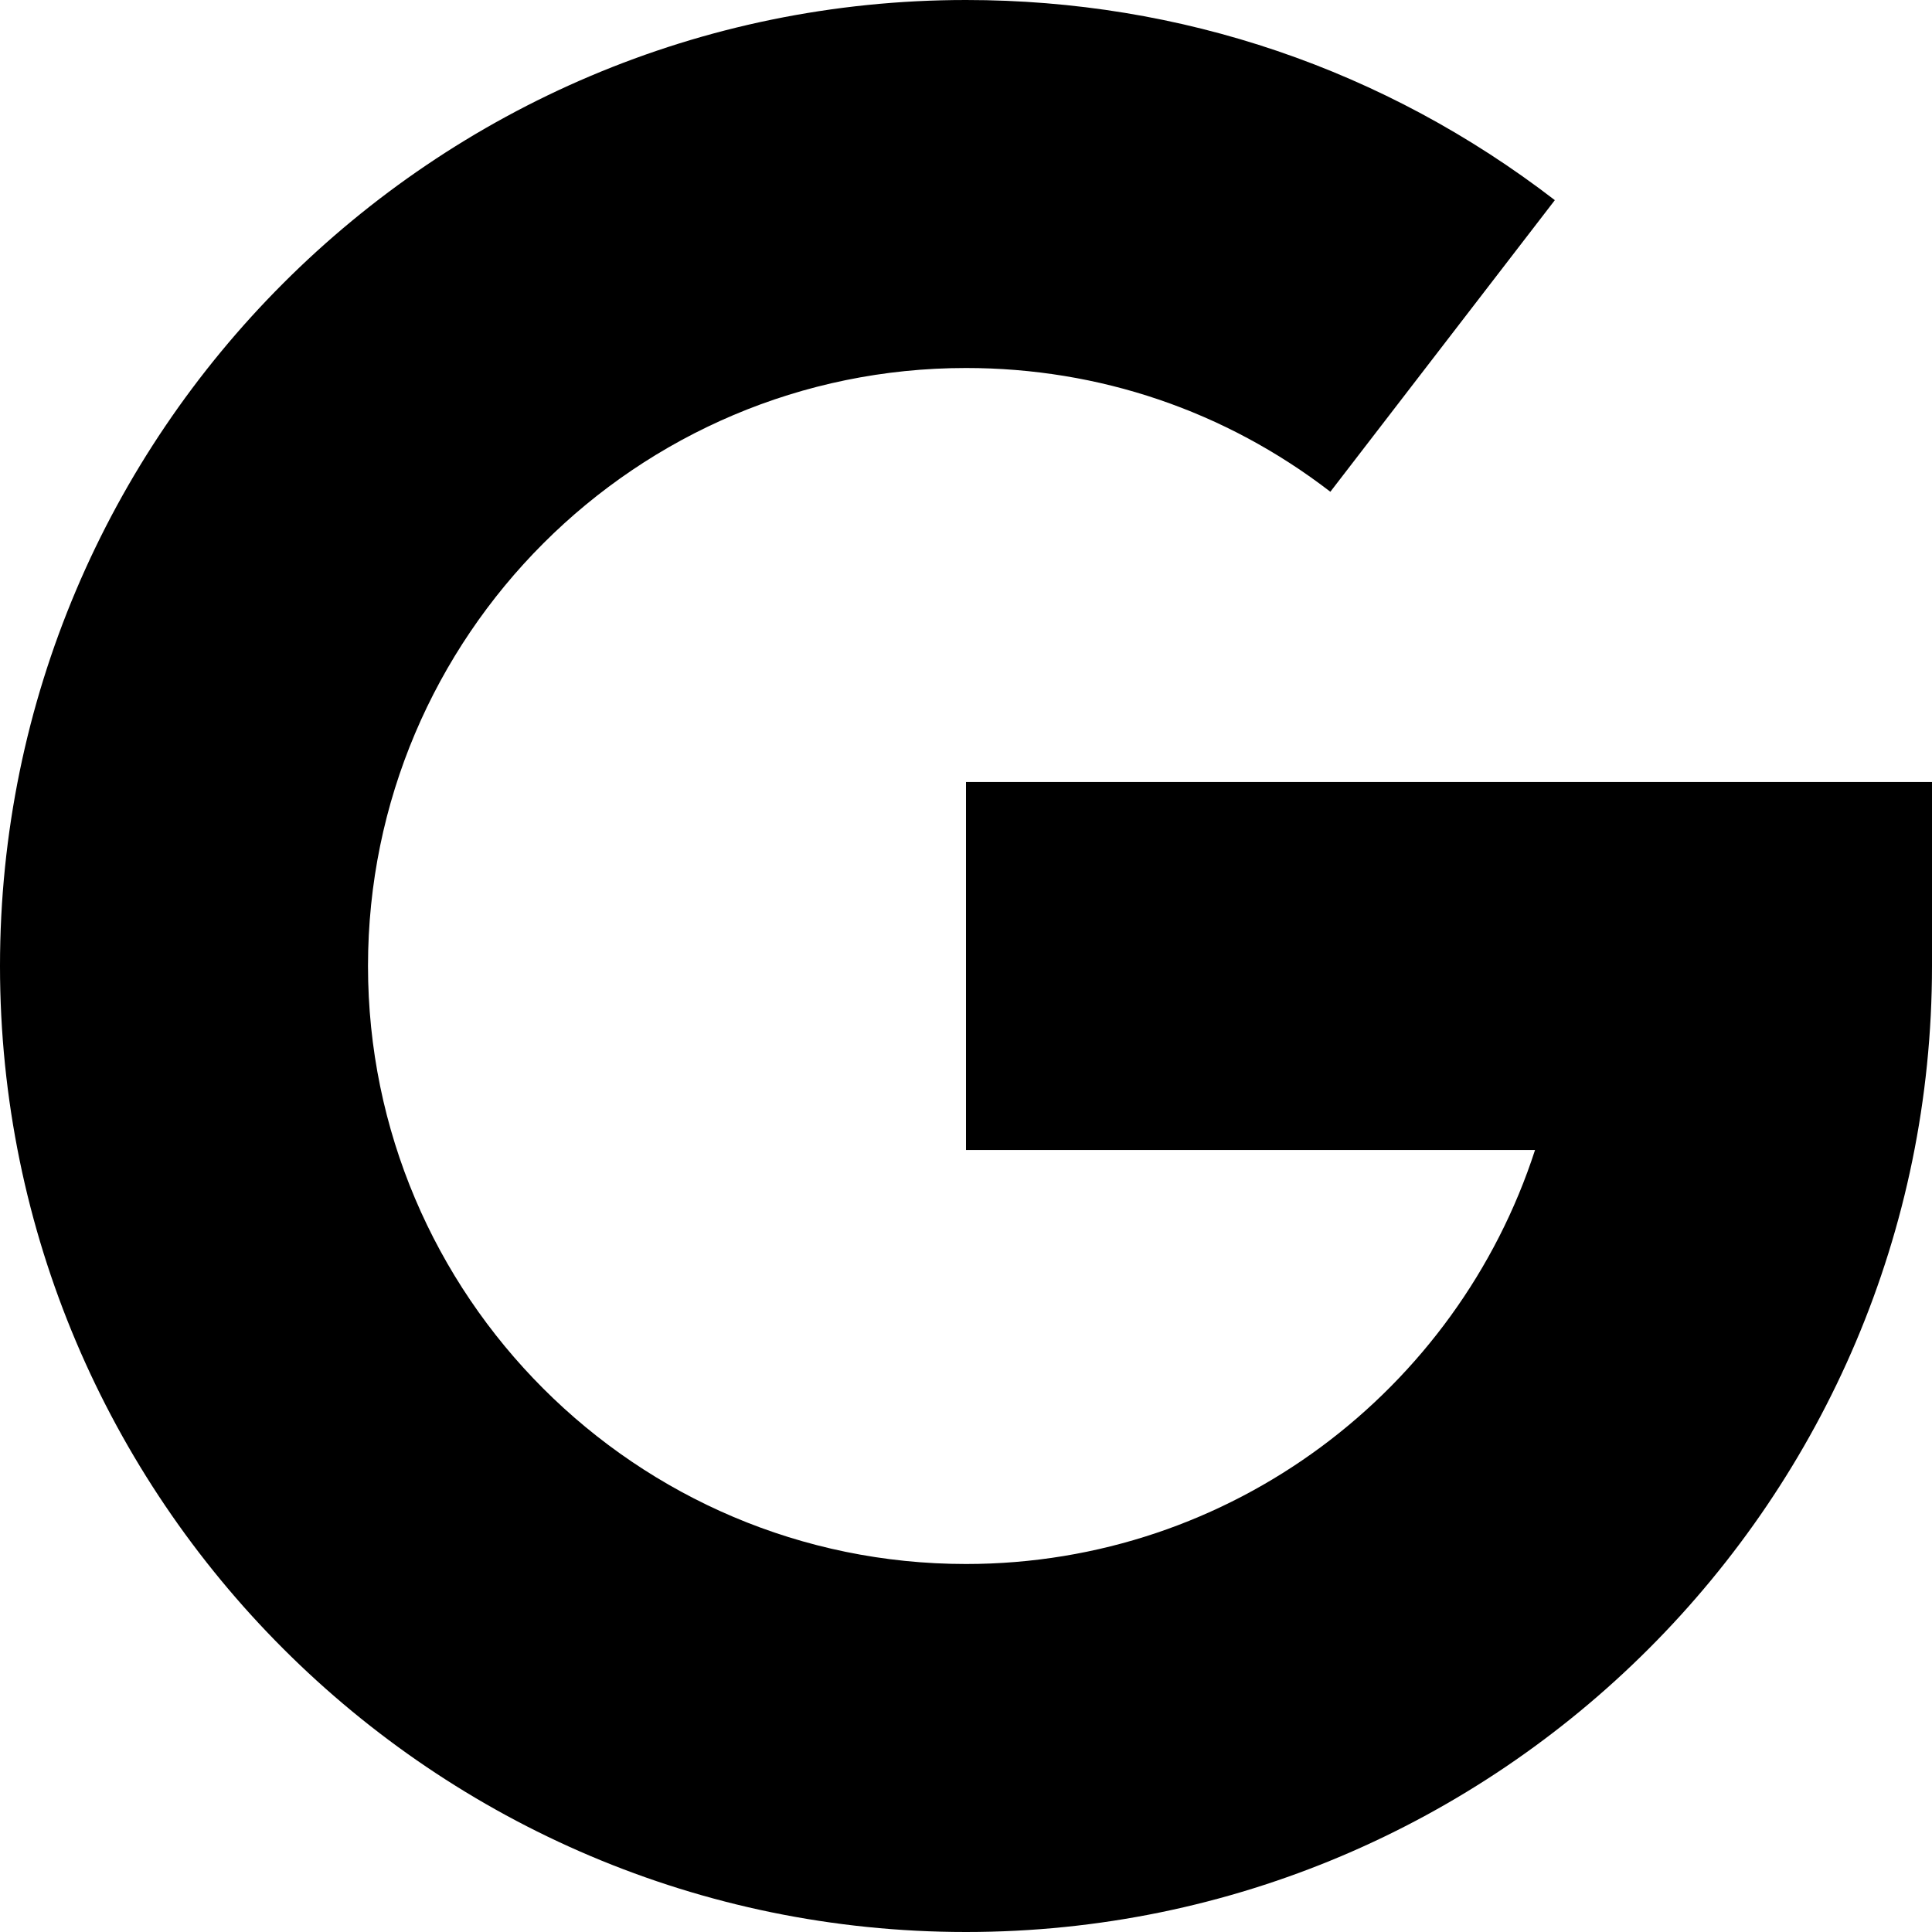
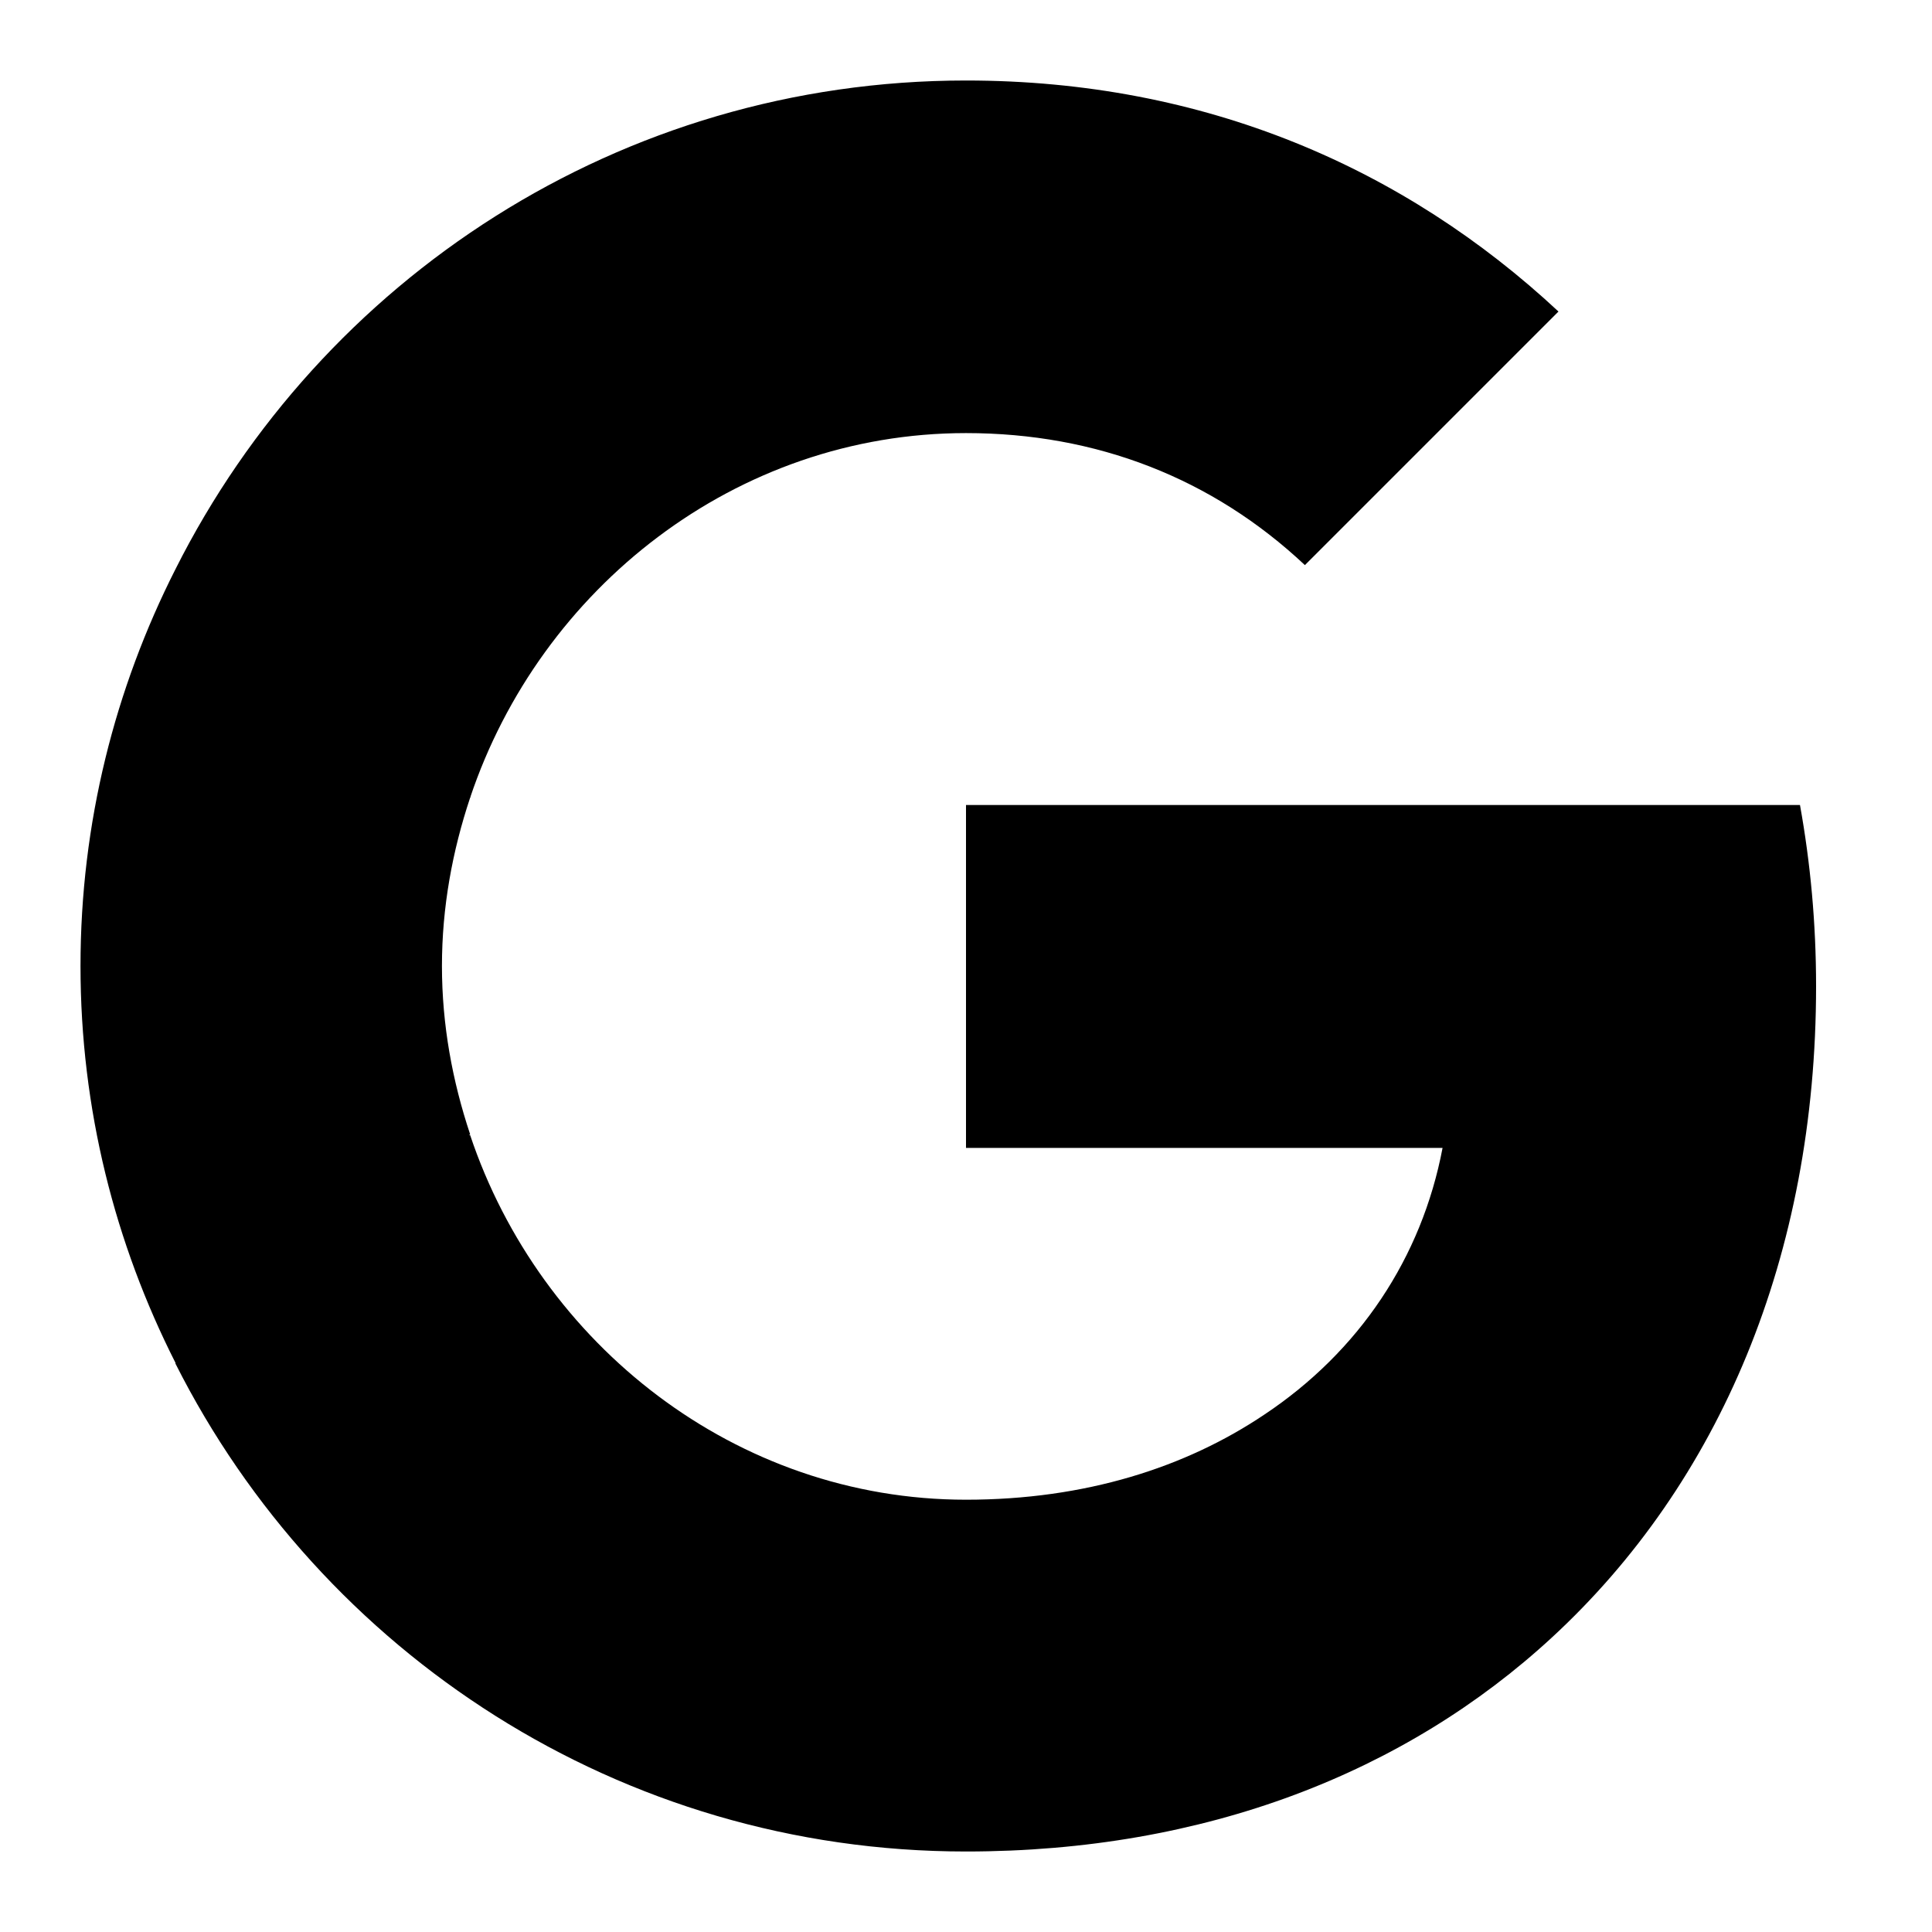
- <svg xmlns="http://www.w3.org/2000/svg" fill="#000000" height="800px" width="800px" version="1.1" id="Capa_1" viewBox="0 0 210 210" xml:space="preserve">
-   <path d="M0,105C0,47.103,47.103,0,105,0c23.383,0,45.515,7.523,64.004,21.756l-24.4,31.696C133.172,44.652,119.477,40,105,40  c-35.841,0-65,29.159-65,65s29.159,65,65,65c28.867,0,53.398-18.913,61.852-45H105V85h105v20c0,57.897-47.103,105-105,105  S0,162.897,0,105z" />
+ <svg xmlns="http://www.w3.org/2000/svg" viewBox="0 0 24 24" fill="#000000">
+   <path d="M22.56 12.25c0-.78-.07-1.53-.2-2.25H12v4.26h5.92c-.26 1.37-1.04 2.53-2.21 3.31v2.77h3.57c2.08-1.92 3.28-4.74 3.28-8.09z" />
+   <path d="M12 23c2.97 0 5.46-.98 7.28-2.66l-3.57-2.77c-.98.66-2.23 1.06-3.71 1.06-2.86 0-5.29-1.93-6.16-4.53H2.18v2.84C3.99 20.53 7.7 23 12 23z" />
+   <path d="M5.84 14.09c-.22-.66-.35-1.36-.35-2.09s.13-1.43.35-2.09V7.07H2.18C1.43 8.55 1 10.22 1 12s.43 3.45 1.18 4.93l3.66-2.84z" />
+   <path d="M12 5.38c1.62 0 3.06.56 4.21 1.64l3.15-3.15C17.45 2.09 14.97 1 12 1 7.7 1 3.99 3.47 2.18 7.07l3.66 2.84c.87-2.6 3.3-4.53 6.16-4.53z" />
</svg>
